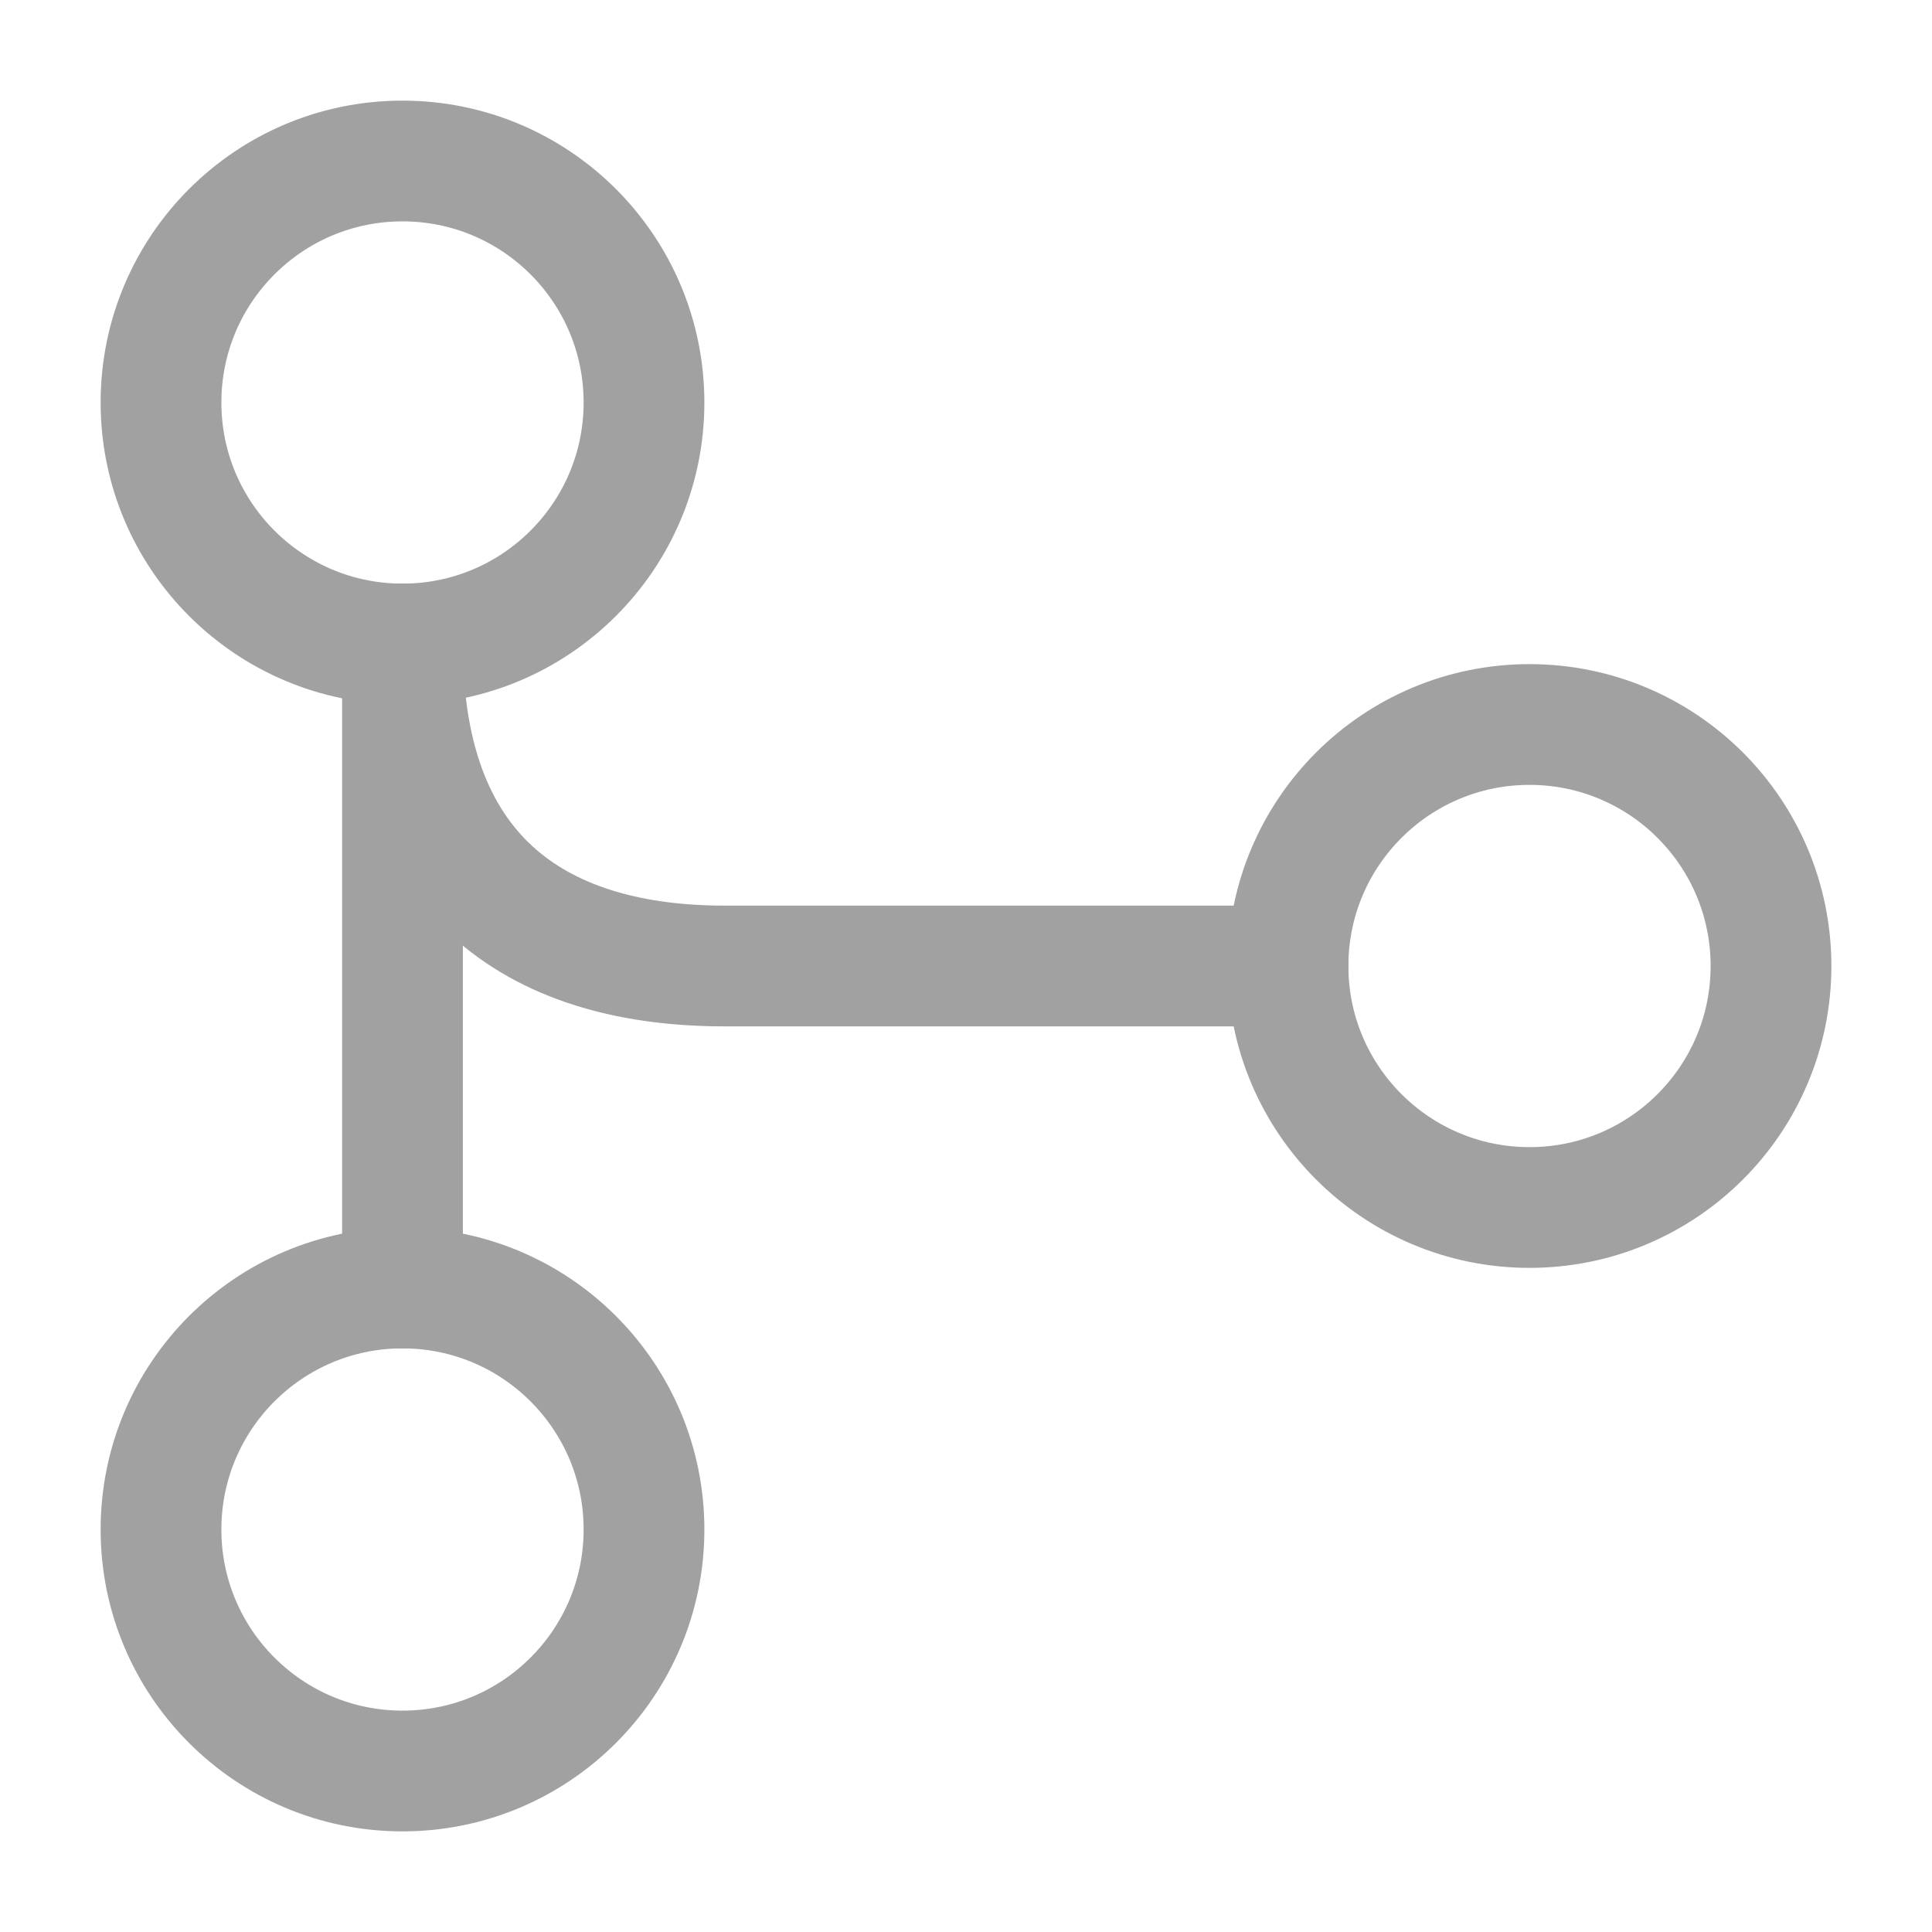
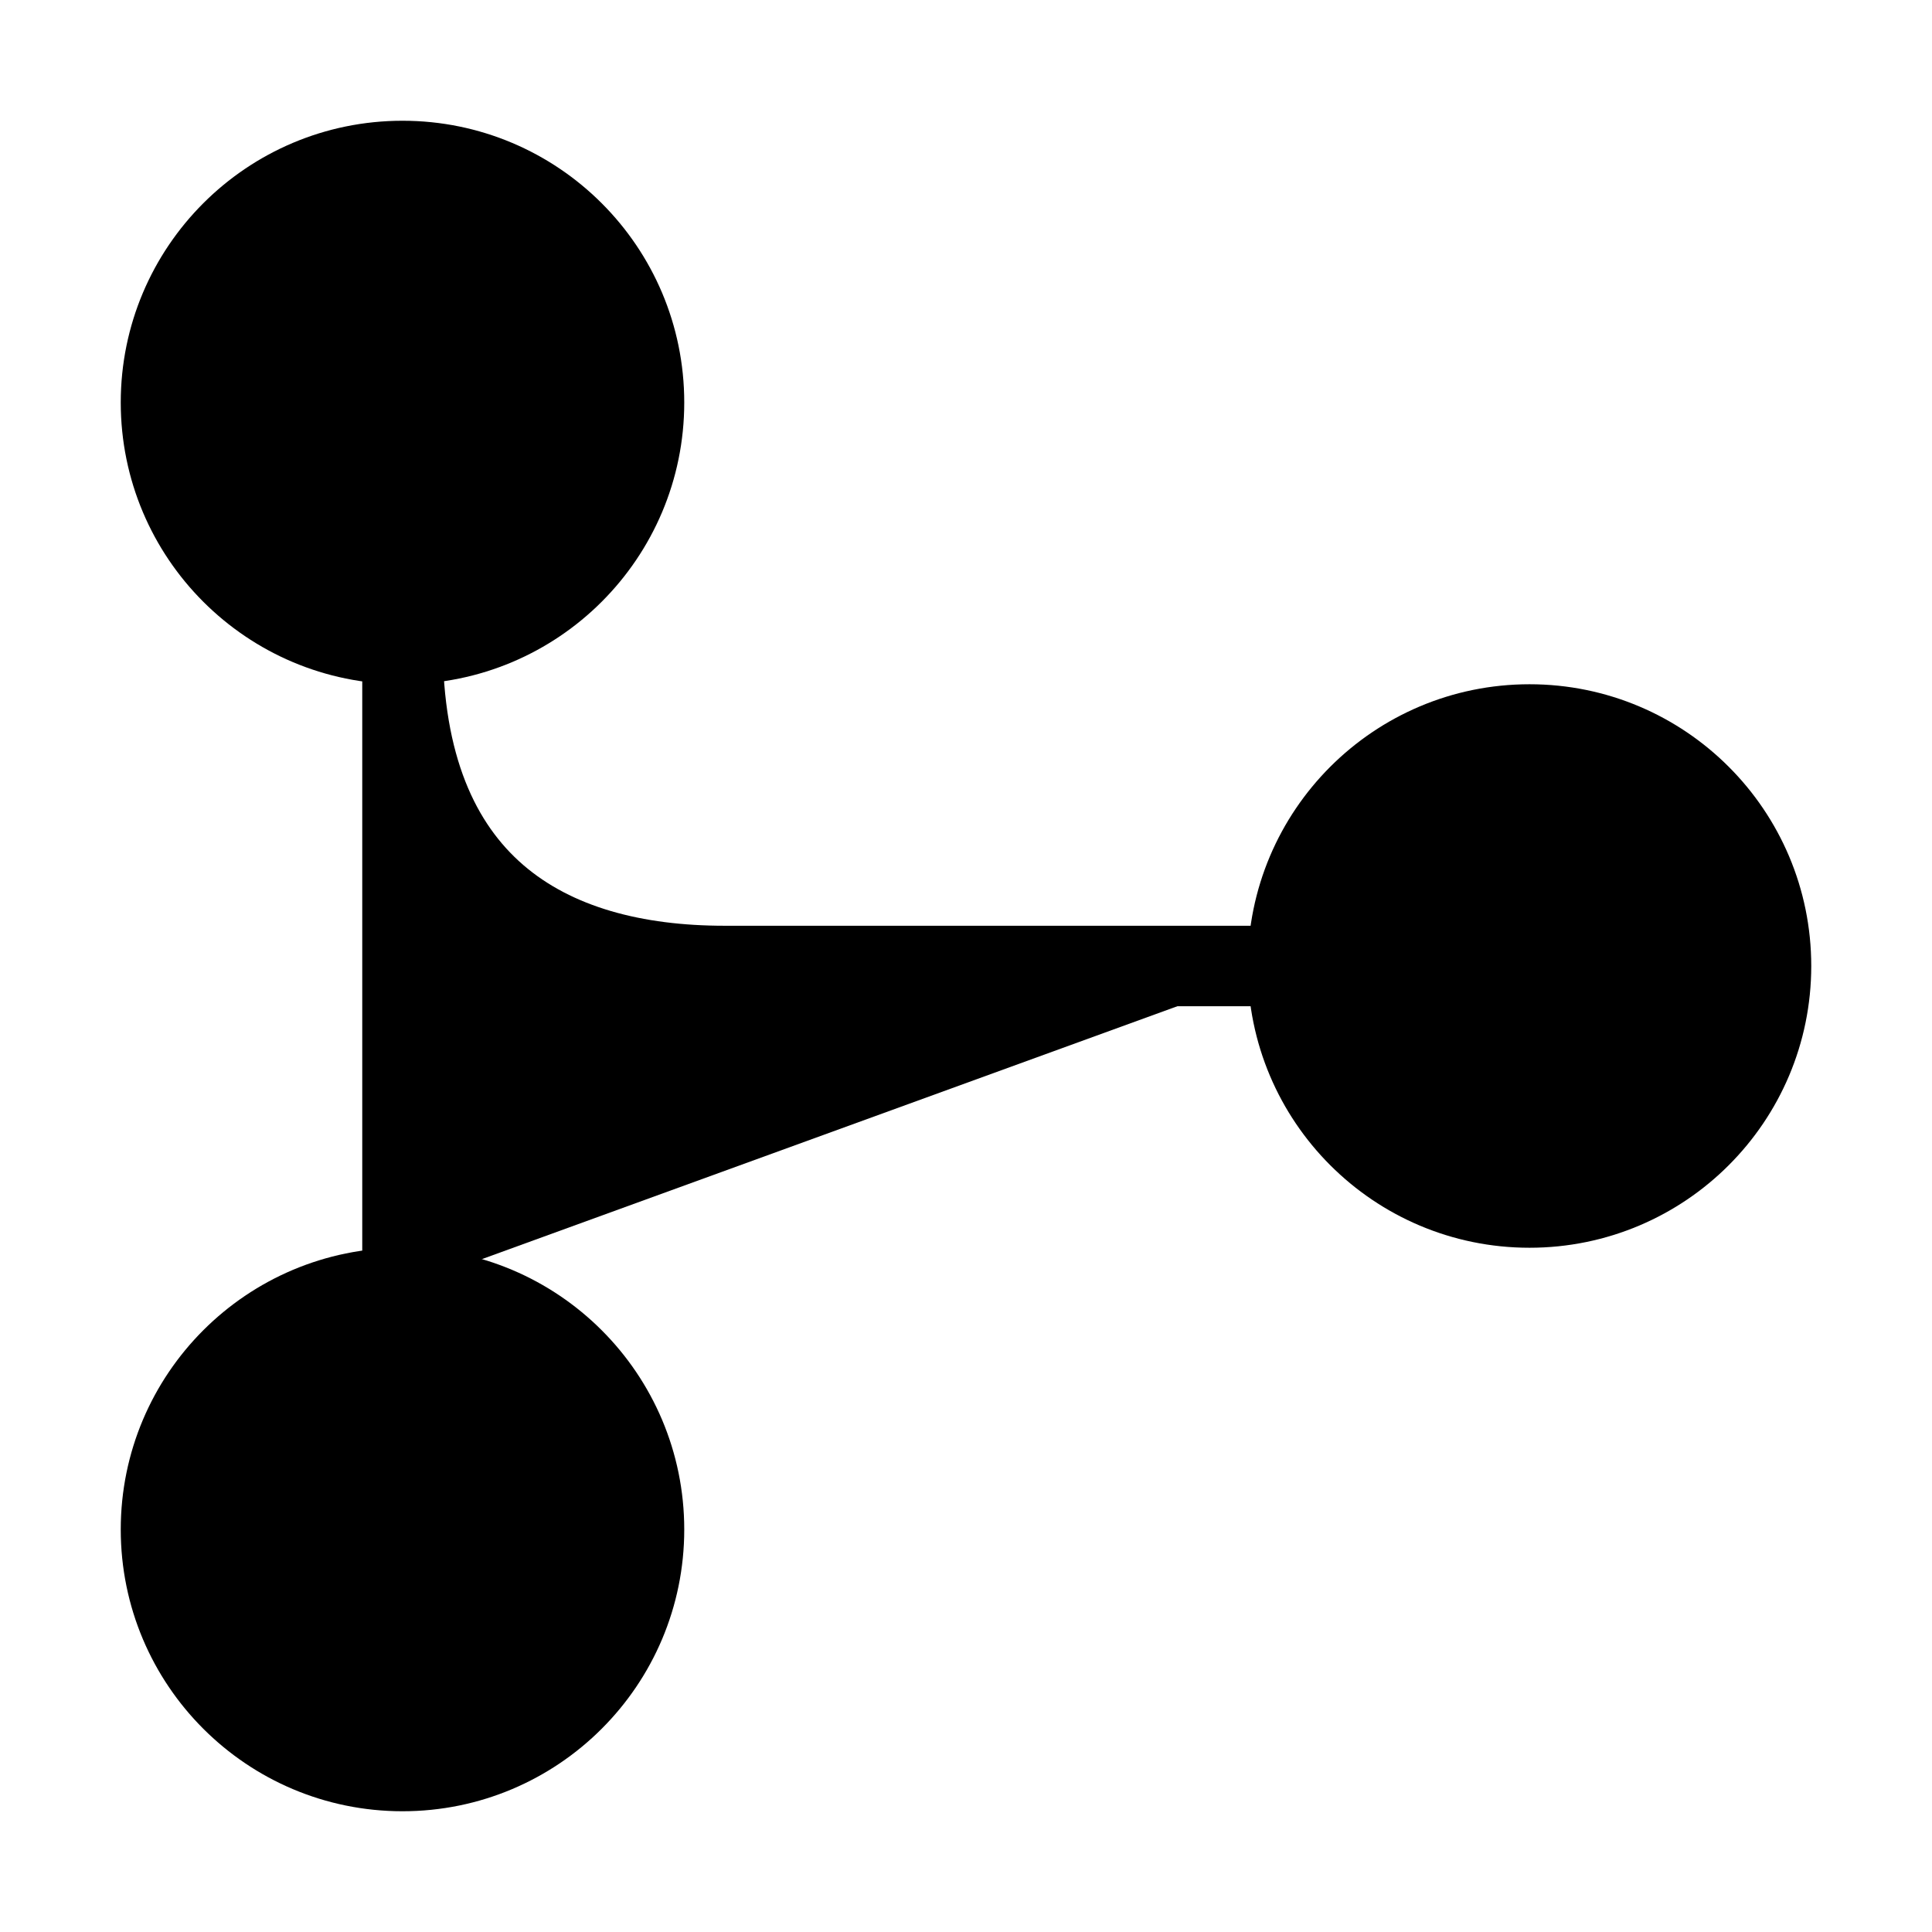
- <svg xmlns="http://www.w3.org/2000/svg" width="24" height="24" viewBox="0 0 24 24" fill="none">
-   <path d="M5 8C6.657 8 8 6.657 8 5C8 3.343 6.657 2 5 2C3.343 2 2 3.343 2 5C2 6.657 3.343 8 5 8Z" stroke="#A1A1A1" stroke-width="1.5" stroke-linecap="round" stroke-linejoin="round" />
-   <path d="M19 15C20.657 15 22 13.657 22 12C22 10.343 20.657 9 19 9C17.343 9 16 10.343 16 12C16 13.657 17.343 15 19 15Z" stroke="#A1A1A1" stroke-width="1.5" stroke-linecap="round" stroke-linejoin="round" />
-   <path d="M5 22C6.657 22 8 20.657 8 19C8 17.343 6.657 16 5 16C3.343 16 2 17.343 2 19C2 20.657 3.343 22 5 22Z" stroke="#A1A1A1" stroke-width="1.5" stroke-linecap="round" stroke-linejoin="round" />
-   <path d="M16 12H9C6.8 12 5 11 5 8V16" stroke="#A1A1A1" stroke-width="1.5" stroke-linecap="round" stroke-linejoin="round" />
+ <svg xmlns="http://www.w3.org/2000/svg" width="24" height="24" viewBox="0 0 24 24" stroke="currentcolor">
+   <path d="M5 8C6.657 8 8 6.657 8 5C8 3.343 6.657 2 5 2C3.343 2 2 3.343 2 5C2 6.657 3.343 8 5 8Z" />
+   <path d="M19 15C20.657 15 22 13.657 22 12C22 10.343 20.657 9 19 9C17.343 9 16 10.343 16 12C16 13.657 17.343 15 19 15Z" />
+   <path d="M5 22C6.657 22 8 20.657 8 19C8 17.343 6.657 16 5 16C3.343 16 2 17.343 2 19C2 20.657 3.343 22 5 22Z" />
+   <path d="M16 12H9C6.8 12 5 11 5 8V16" />
</svg>
